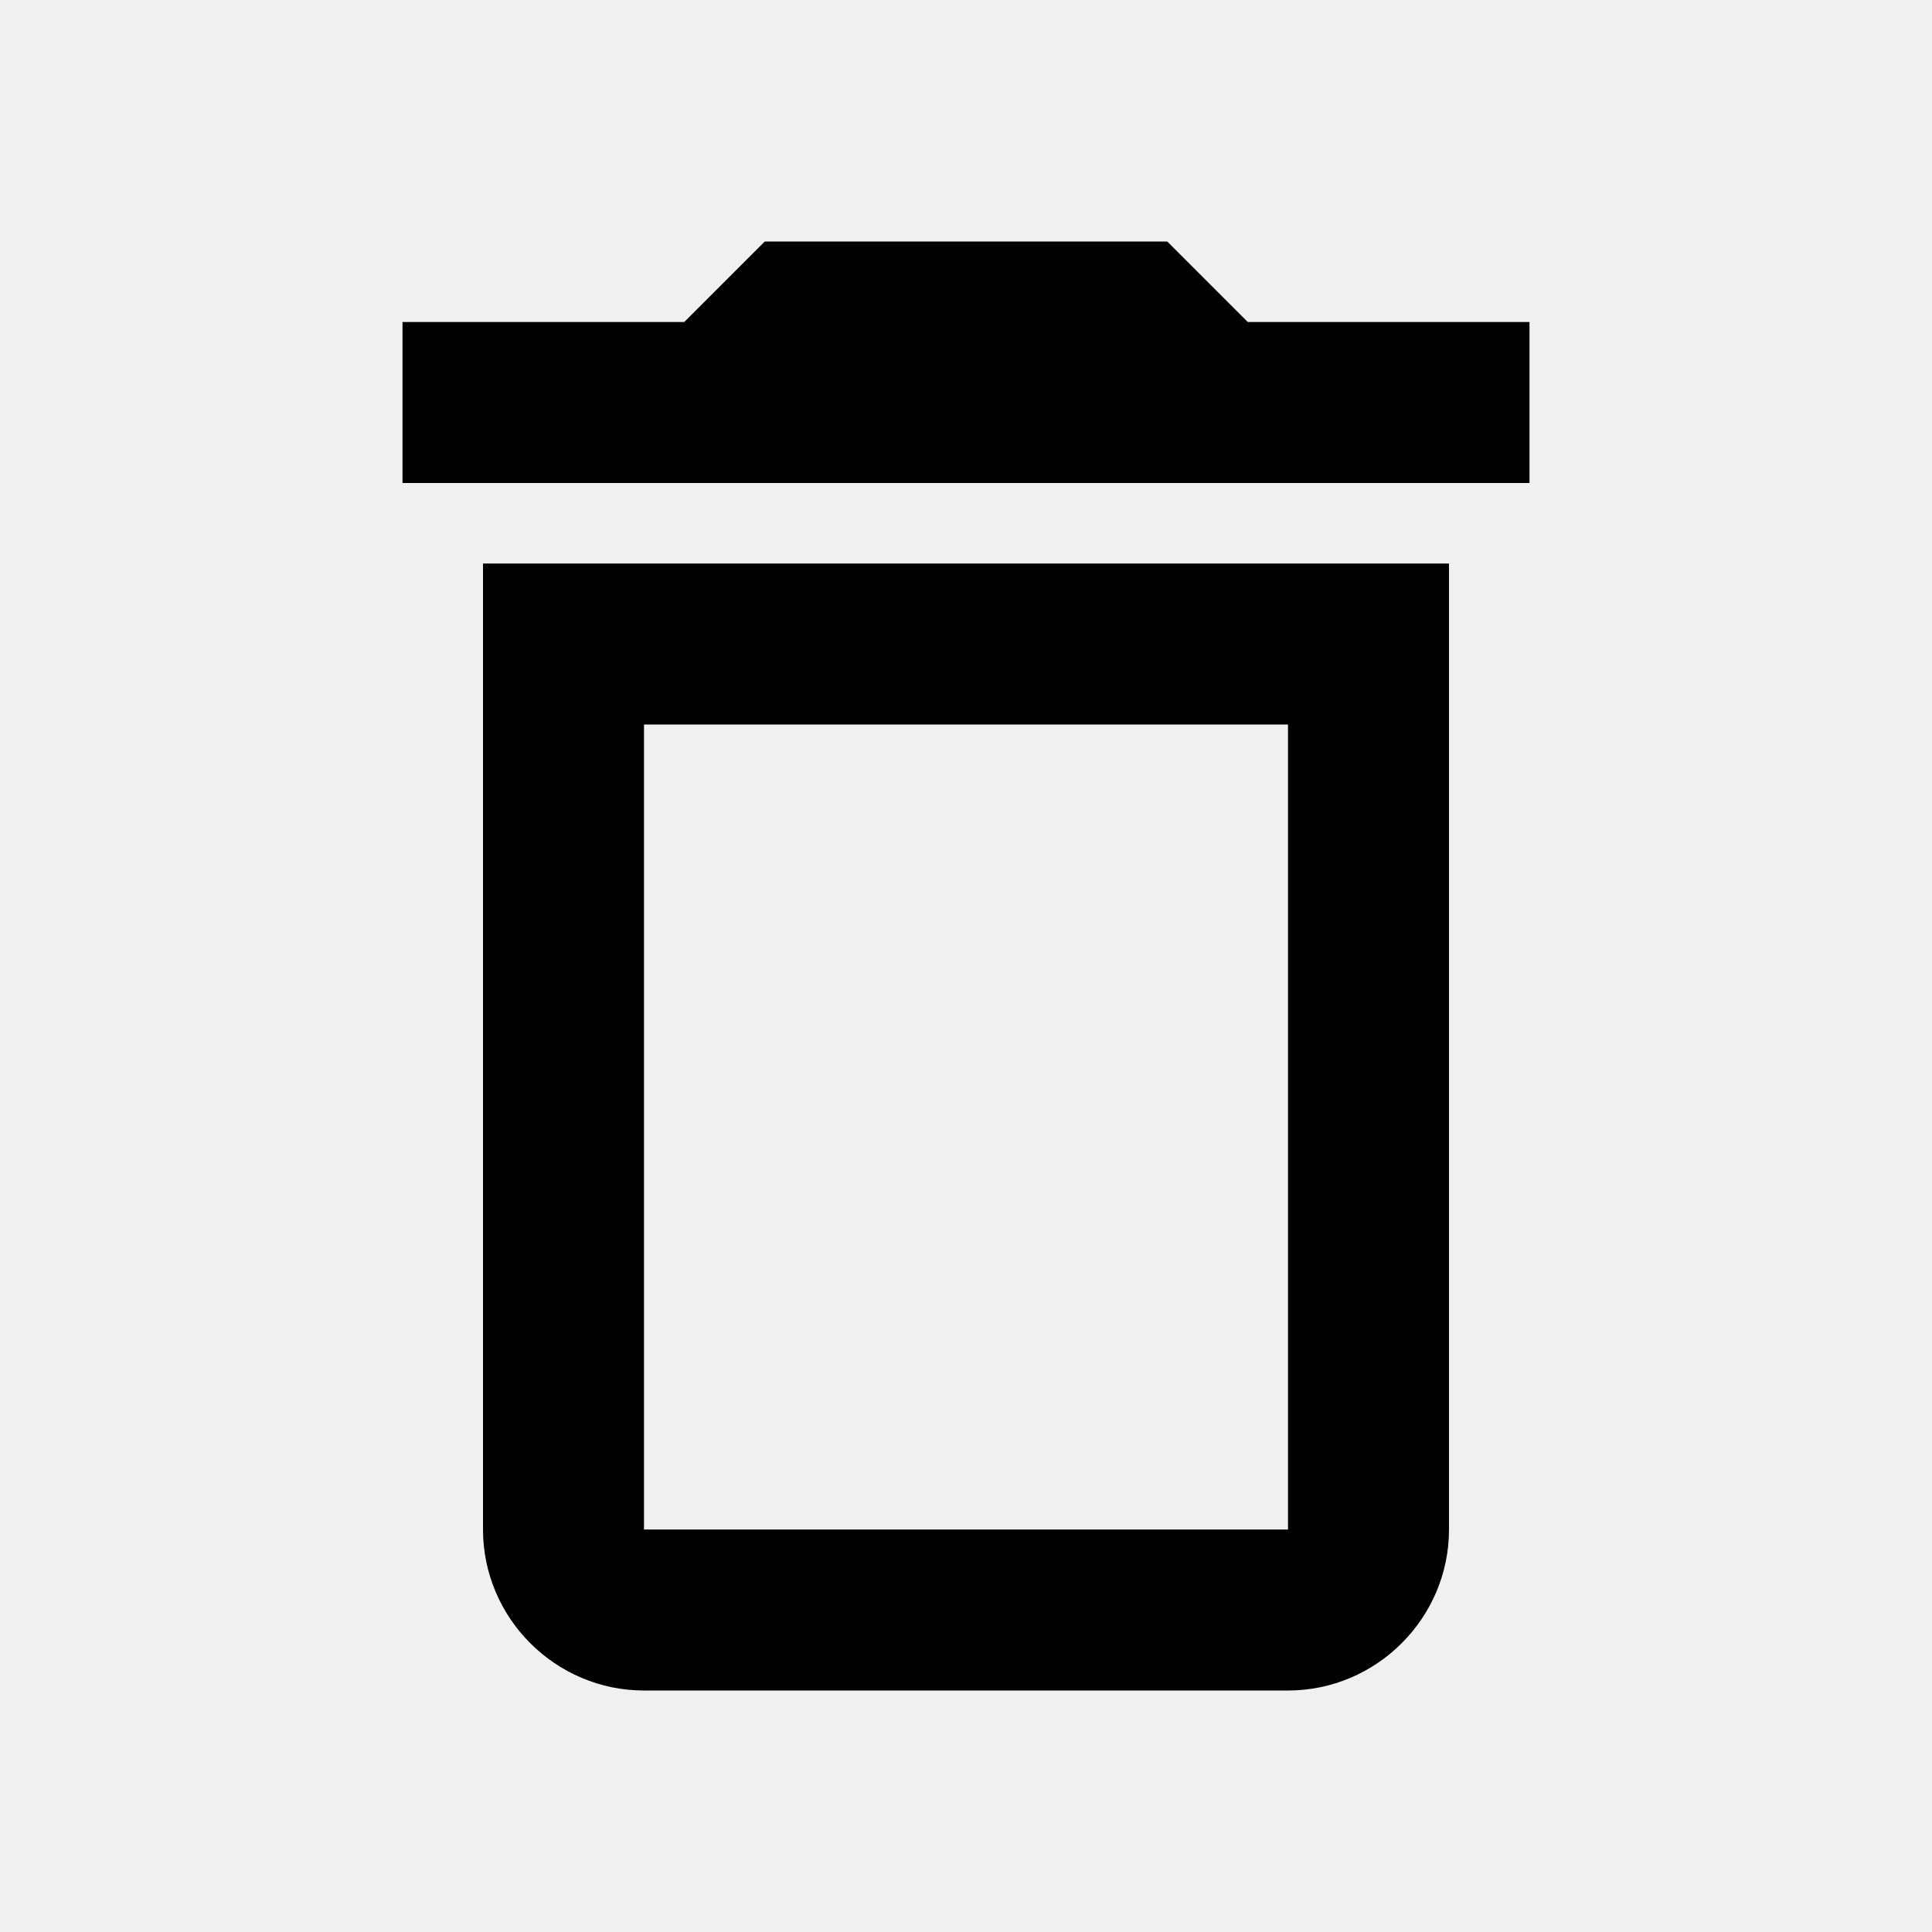
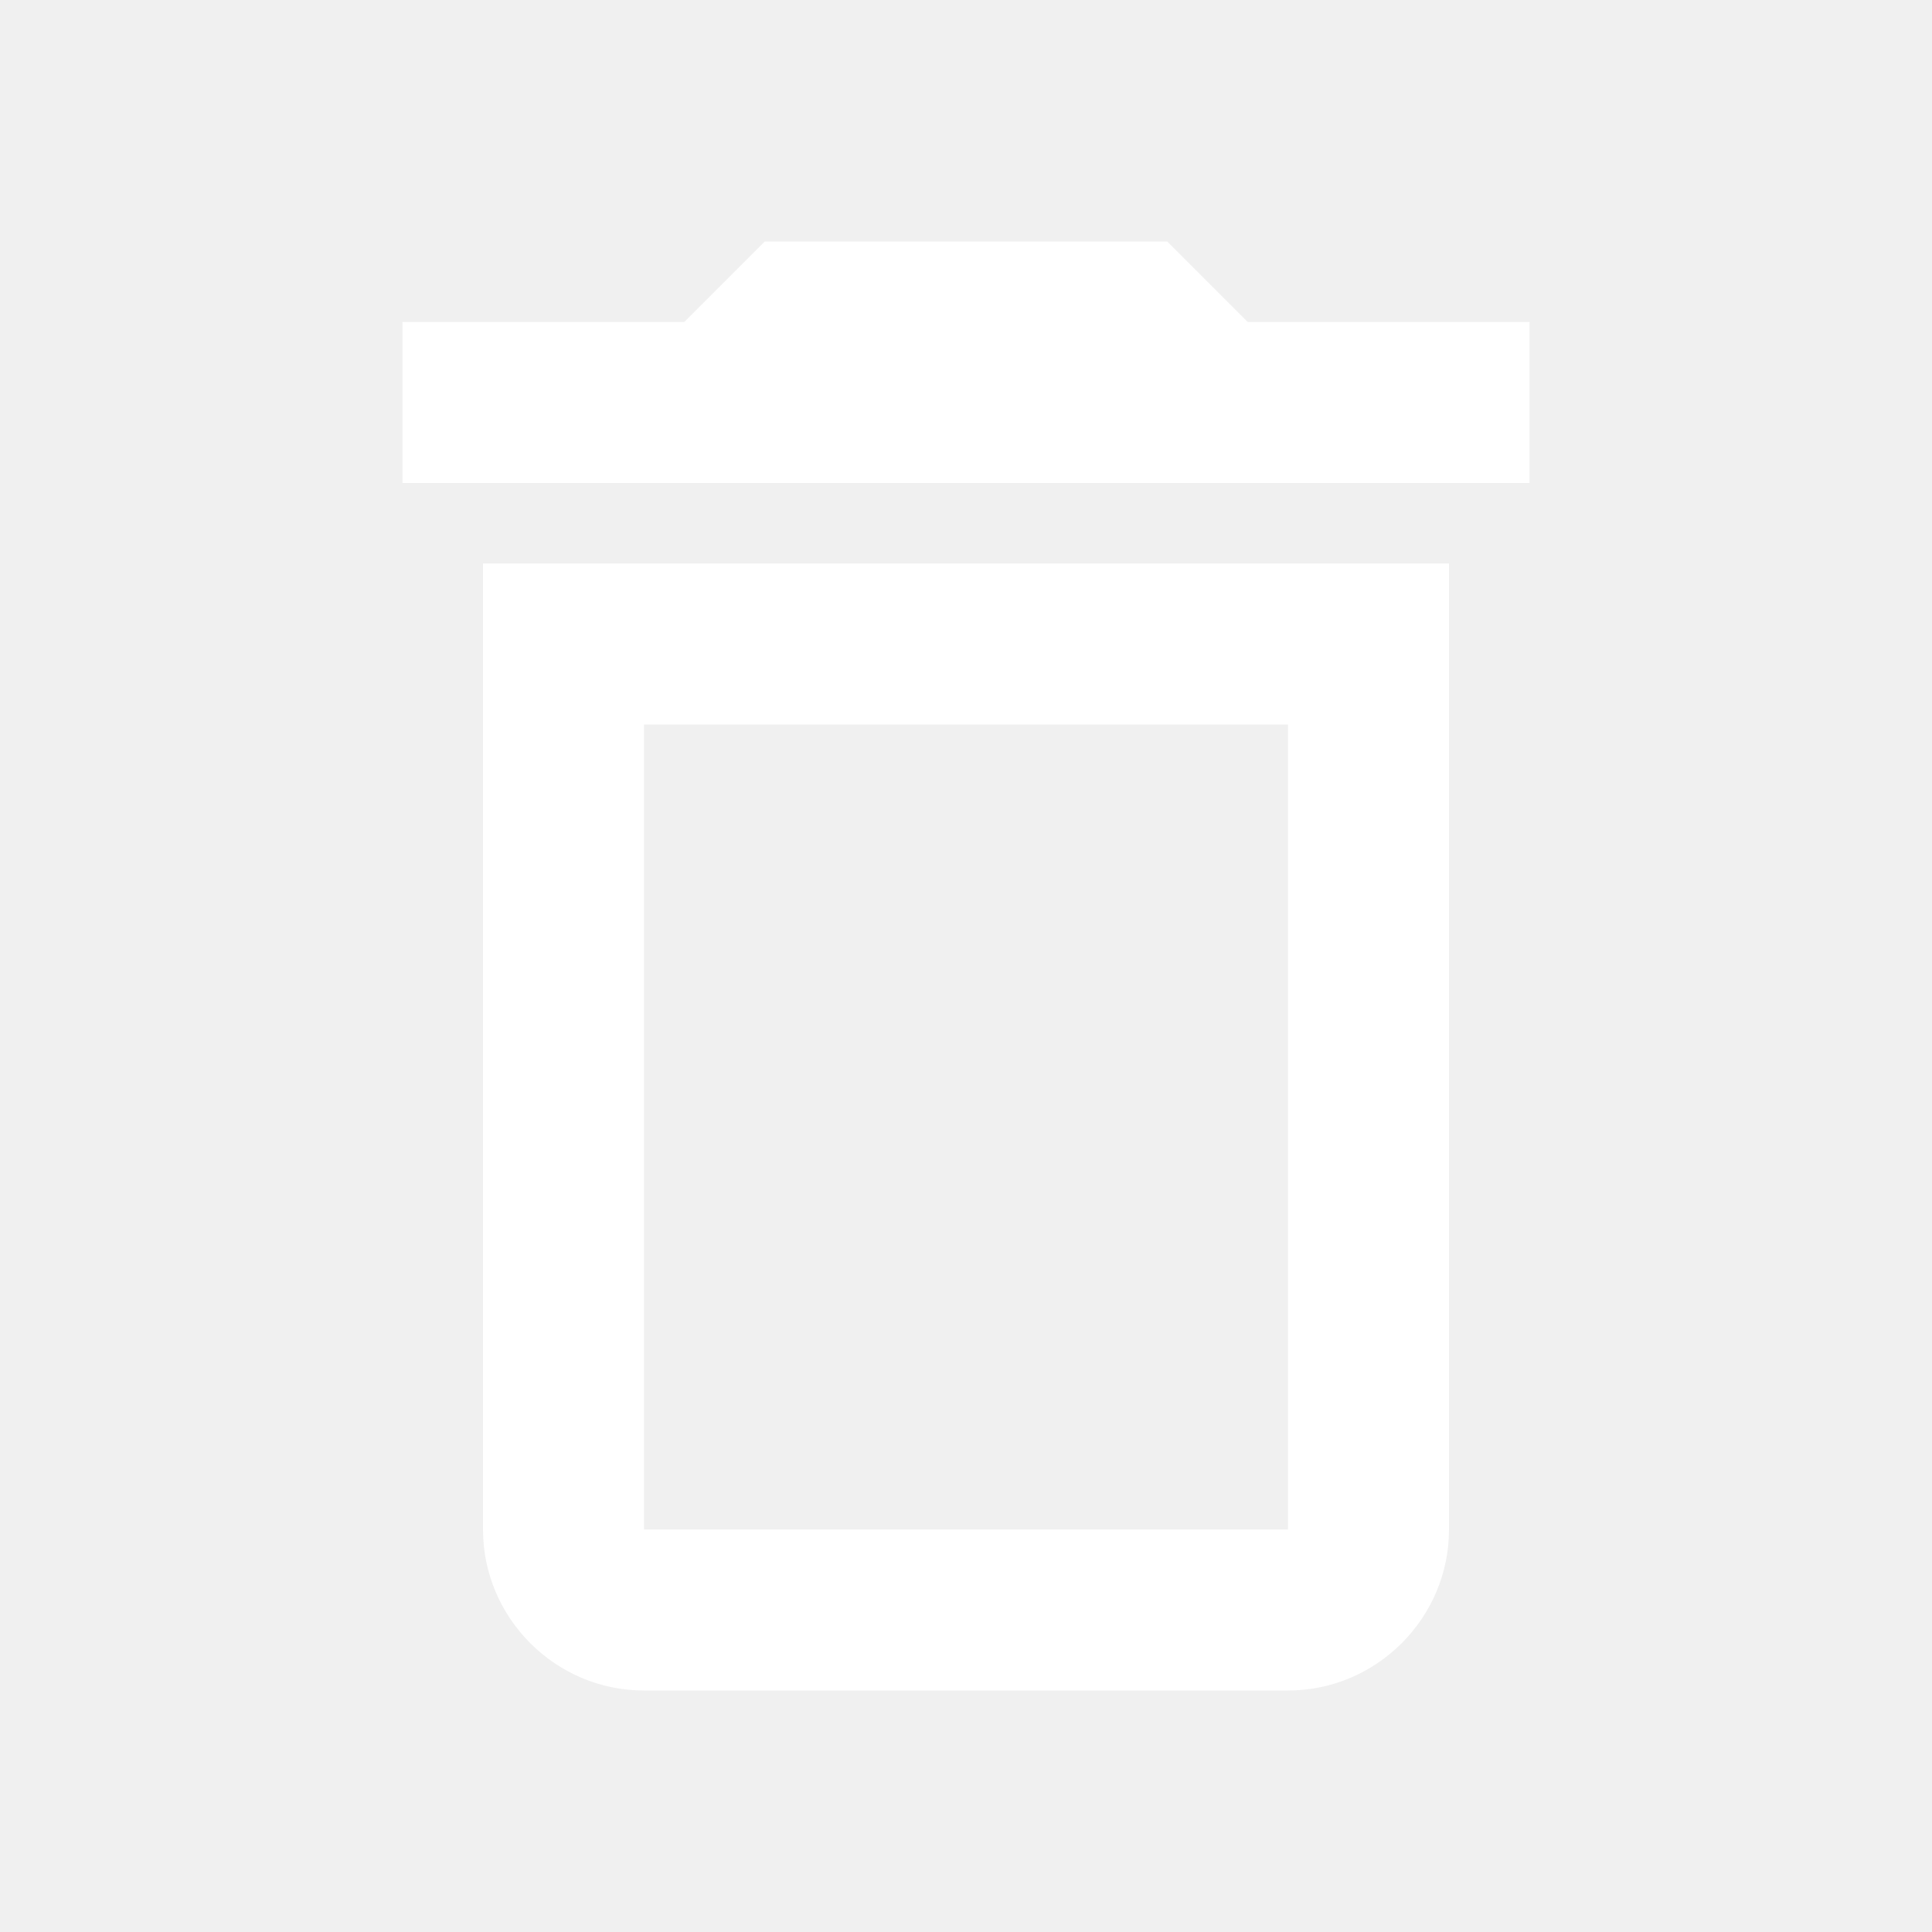
- <svg xmlns="http://www.w3.org/2000/svg" viewBox="0 0 24 24" fill="black" width="24px" height="24px">
+ <svg xmlns="http://www.w3.org/2000/svg" viewBox="0 0 24 24" fill="white" width="24px" height="24px">
  <path d="M0 0h24v24H0V0z" fill="none" />
  <path d="M16 9v10H8V9h8m-1.5-6h-5l-1 1H5v2h14V4h-3.5l-1-1zM18 7H6v12c0 1.1.9 2 2 2h8c1.1 0 2-.9 2-2V7z" />
</svg>
